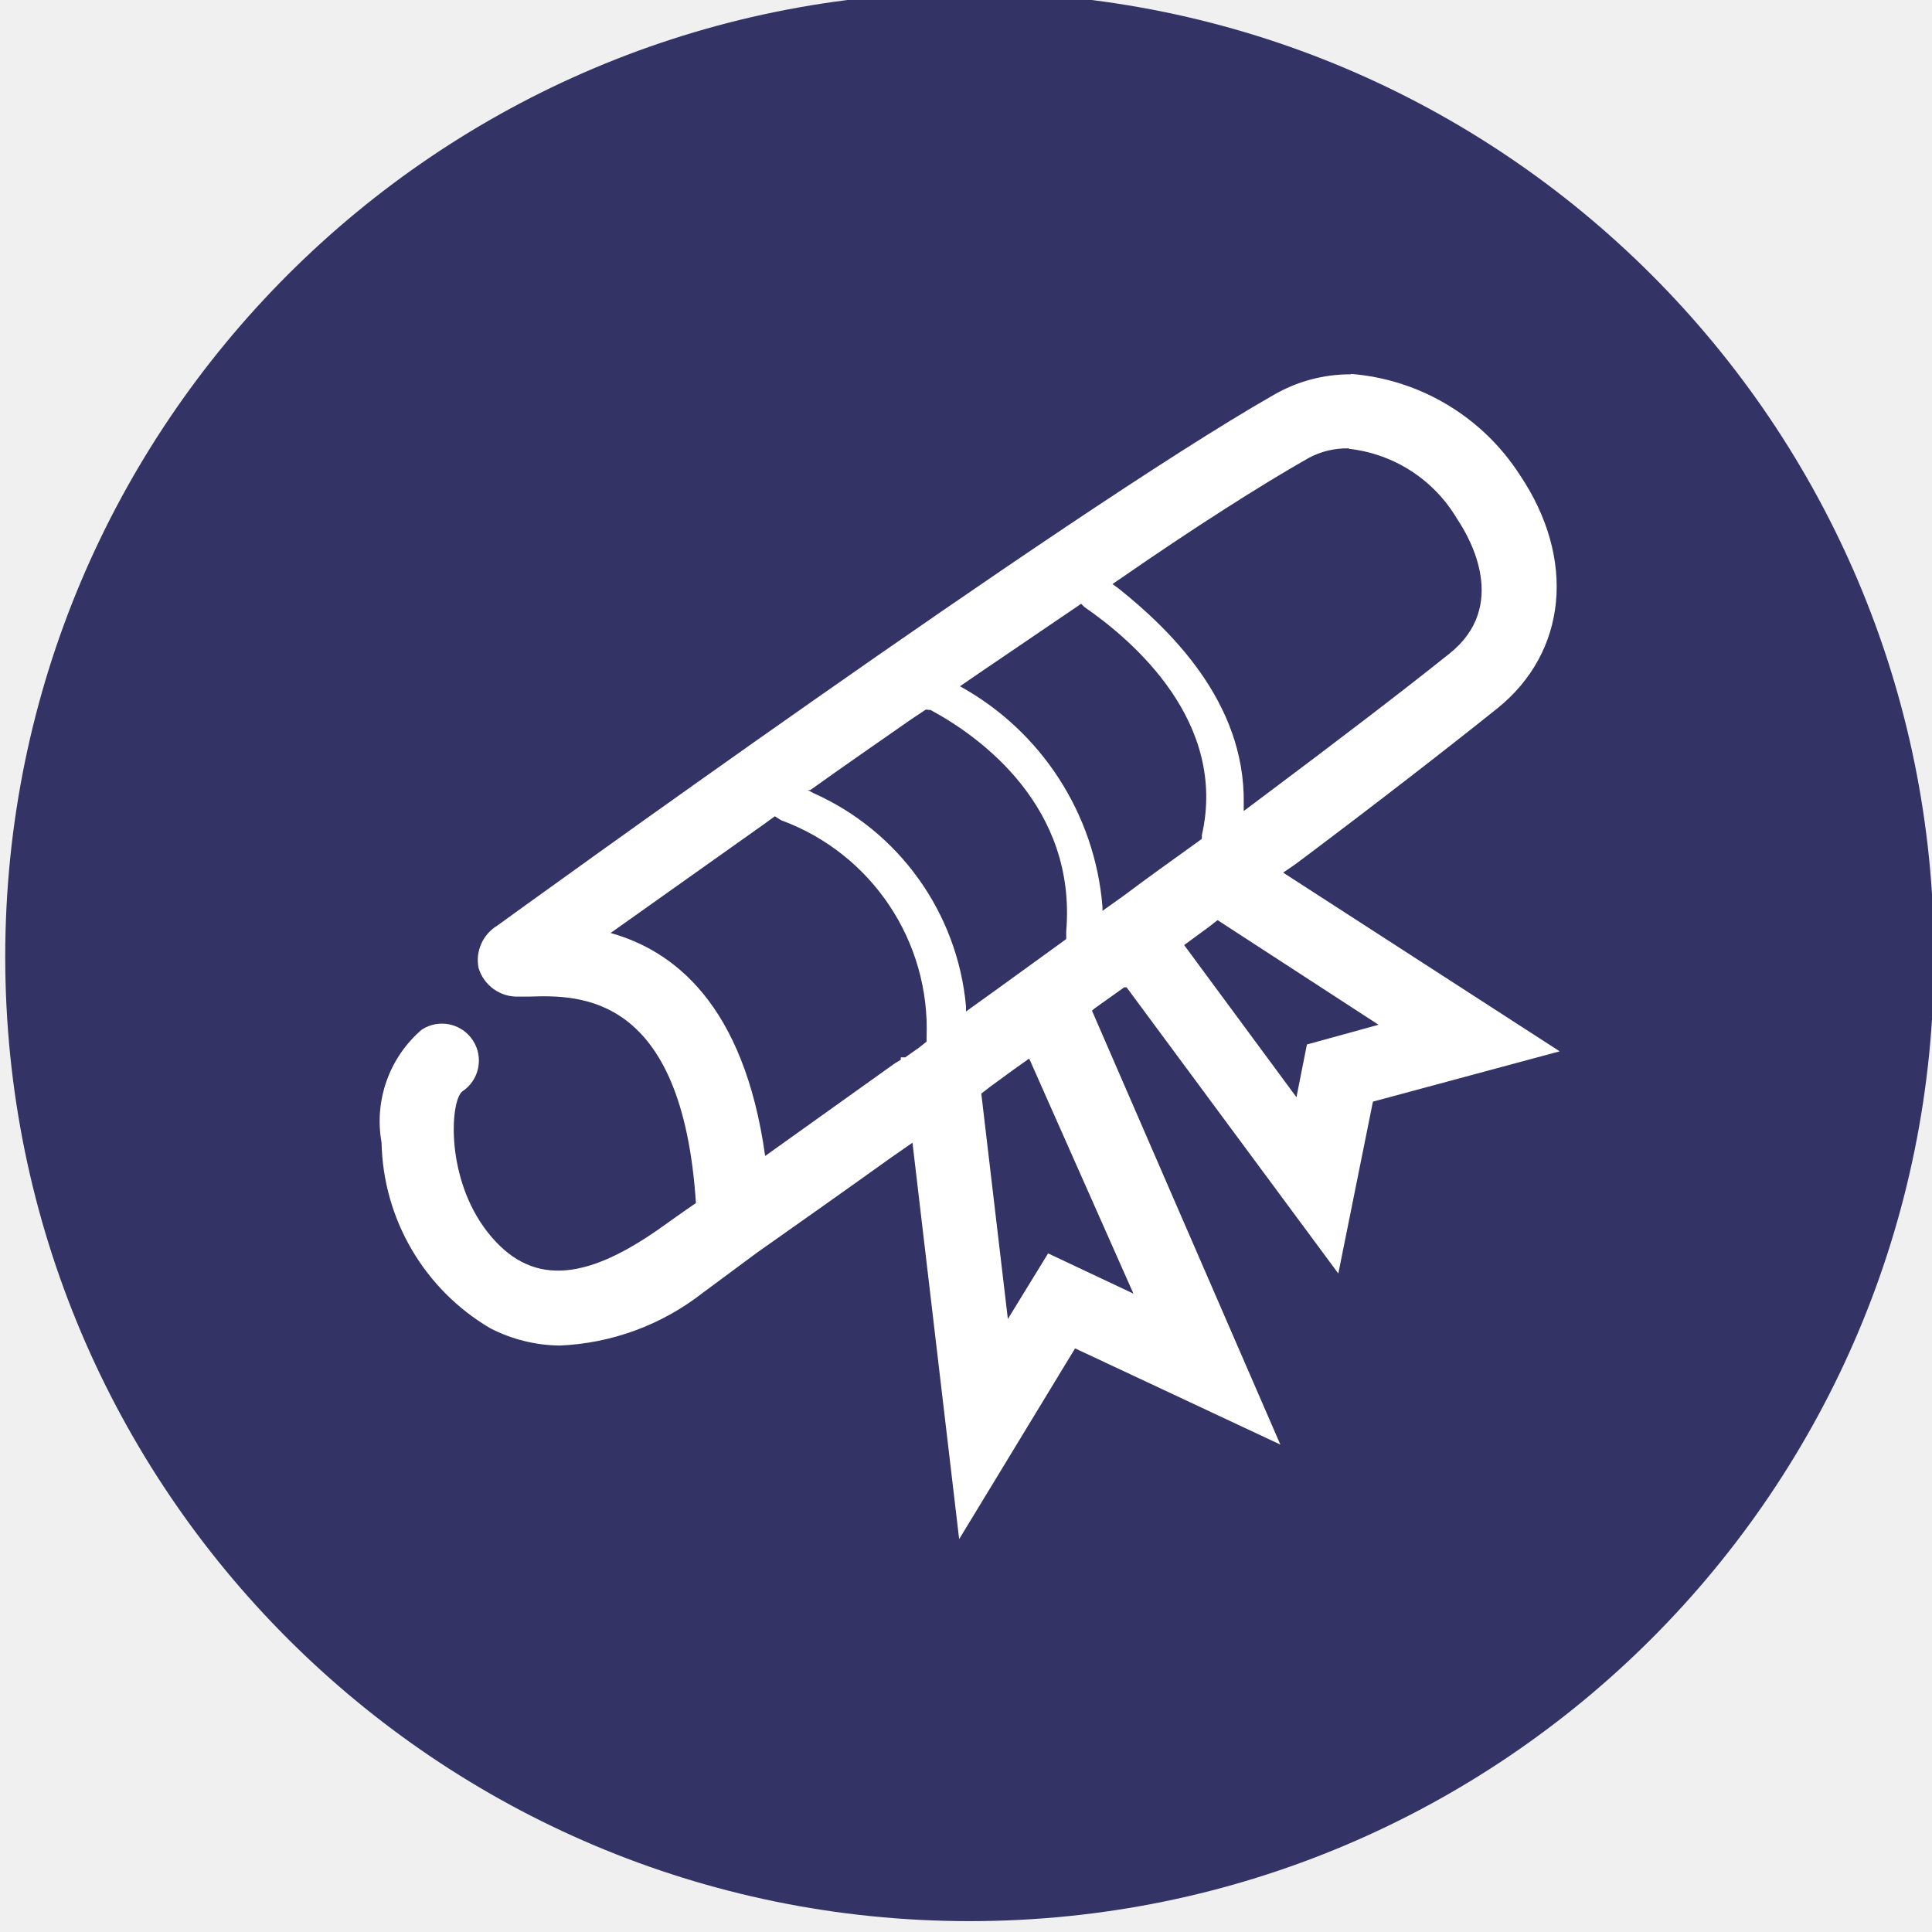
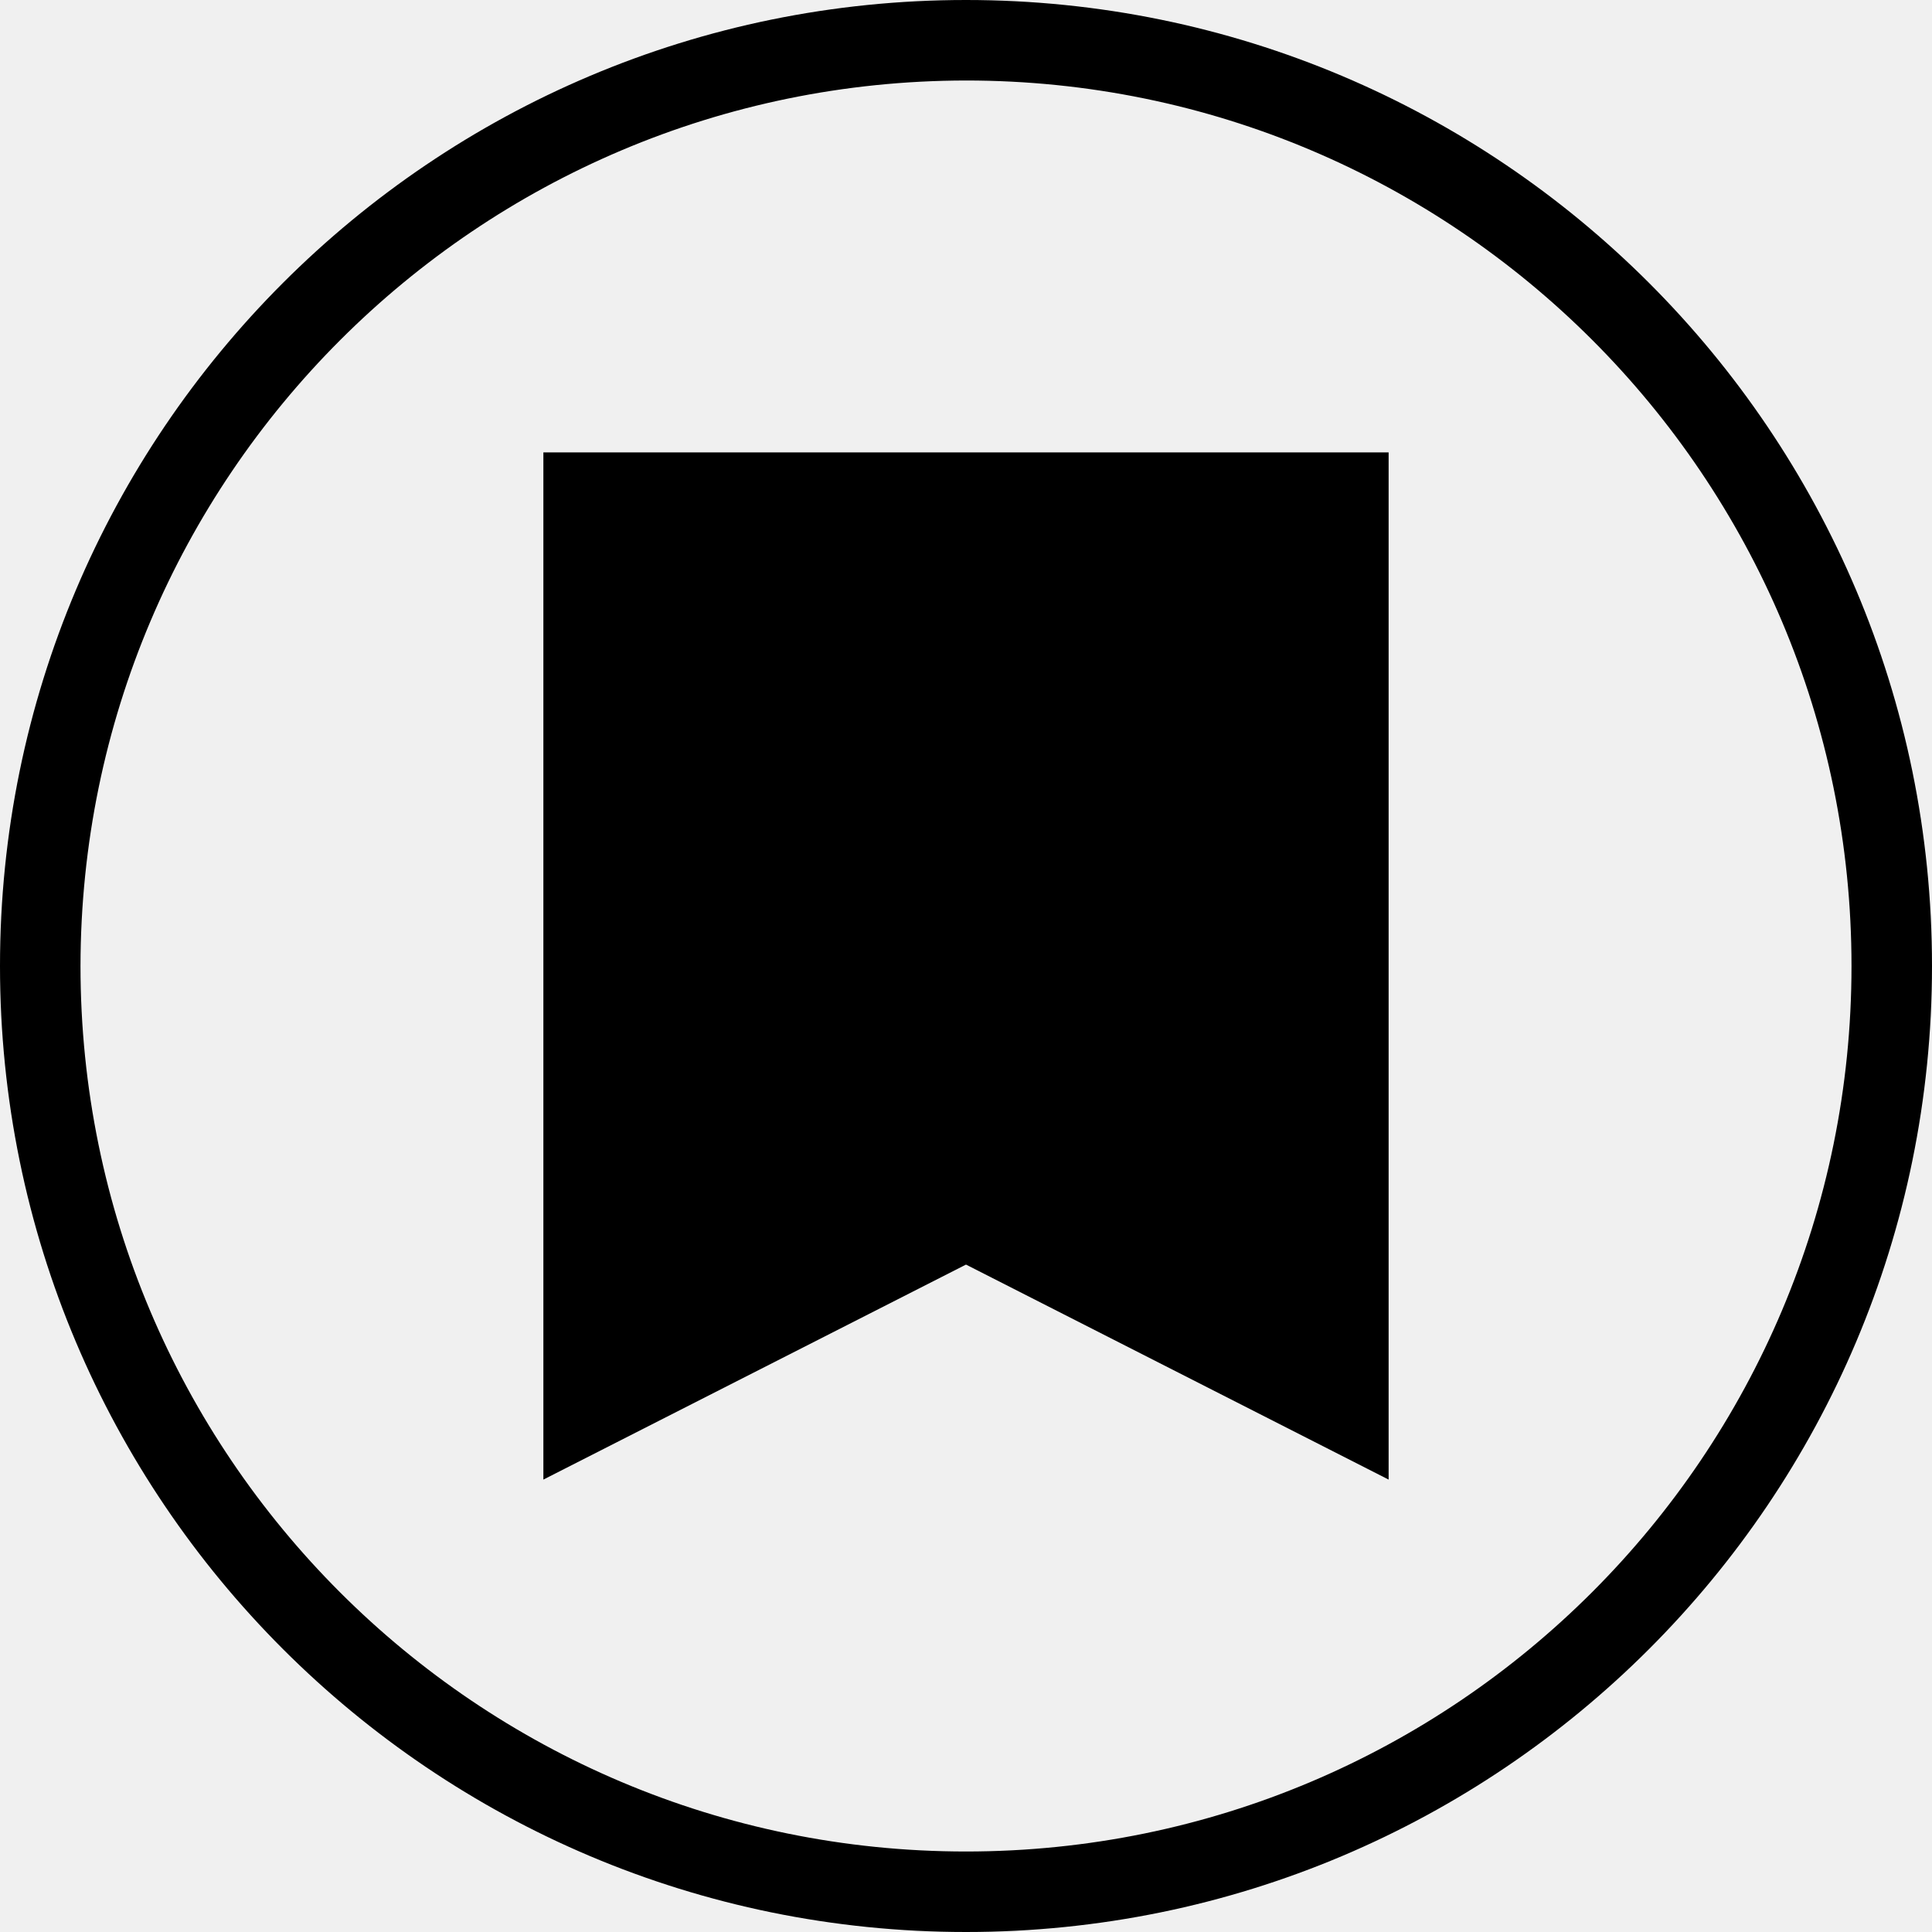
- <svg xmlns="http://www.w3.org/2000/svg" id="Layer_1" data-name="Layer 1" width="48" height="48" viewBox="0 0 48 48">
-   <defs>
-     <style>.cls-1{fill:#336;}.cls-2{fill:#fff;}</style>
-   </defs>
-   <circle class="cls-1" cx="24.09" cy="23.77" r="23.96" />
-   <path id="path1" class="cls-2" d="M25.57,26.3l-.34.24L24.6,27l-.22.17.66,5.6,1-1.63,2.12,1Zm4.68-3.44-.19.15-.64.47,2.79,3.78.26-1.31,1.78-.49Zm-11-2.58-.26.19-3.82,2.71c1.54.43,3.31,1.74,3.84,5.54l3.22-2.3.15-.09v-.06l.11,0,.34-.24.19-.15v-.09a5.52,5.52,0,0,0-3.61-5.41ZM23,17.63l-.36.24c-.86.6-1.7,1.18-2.51,1.76l-.06,0,.13.07A6.44,6.44,0,0,1,24,25v.13l.71-.51,1.63-1.18.15-.11,0-.19c.26-3.09-2.12-4.83-3.37-5.5ZM26.86,15l-.13.09-2.34,1.59-.54.37,0,0a6.89,6.89,0,0,1,3.54,5.47v.11l.52-.37c.6-.45,1.2-.88,1.8-1.31l.15-.11,0-.09c.64-2.81-1.7-4.83-2.92-5.67Zm6.65-3.86a2,2,0,0,0-1,.24c-1.18.67-2.83,1.72-4.68,3l-.19.13.15.11c1.25,1,3.15,2.81,3.11,5.34v.19l.52-.39c1.83-1.37,3.44-2.6,4.59-3.52,1.48-1.18.52-2.86.19-3.35A3.58,3.58,0,0,0,33.51,11.15Zm.06-1.85a5.51,5.51,0,0,1,4.19,2.51c1.4,2.08,1.18,4.4-.56,5.8-1.25,1-3,2.36-5,3.86l-.32.22,6.87,4.44-4.64,1.25-.86,4.27-5.26-7.11-.06,0-.73.52-.07.06,4.68,10.78L26.71,33.5l-2.88,4.74-1.16-9.85-.56.39c-1.2.86-2.32,1.65-3.3,2.34l0,0-1.35,1a6.19,6.19,0,0,1-3.56,1.31A3.87,3.87,0,0,1,12.18,33a5.48,5.48,0,0,1-2.7-4.61,3,3,0,0,1,1-2.81.91.91,0,1,1,1,1.54c-.3.26-.41,2.17.64,3.5s2.38,1.22,4.23-.07c.3-.21.6-.43.94-.66-.34-5.22-2.9-5.17-4.14-5.13h-.26a1,1,0,0,1-1-.71A1,1,0,0,1,12.35,23c.54-.39,14.1-10.22,19.28-13.18A3.79,3.79,0,0,1,33.56,9.3Z" />
+ <svg xmlns="http://www.w3.org/2000/svg" width="2in" height="2in" viewBox="0 0 144 144">
+   <polygon points="40.5 110.28 71.999 94.255 72 94.256 72 94.255 103.5 110.28 103.5 33.72 40.5 33.72 40.5 110.28" />
+   <path d="M72,6A66,66,0,1,1,6,72,66.074,66.074,0,0,1,72,6m0-6a72,72,0,1,0,72,72A72,72,0,0,0,72,0Z" />
</svg>
